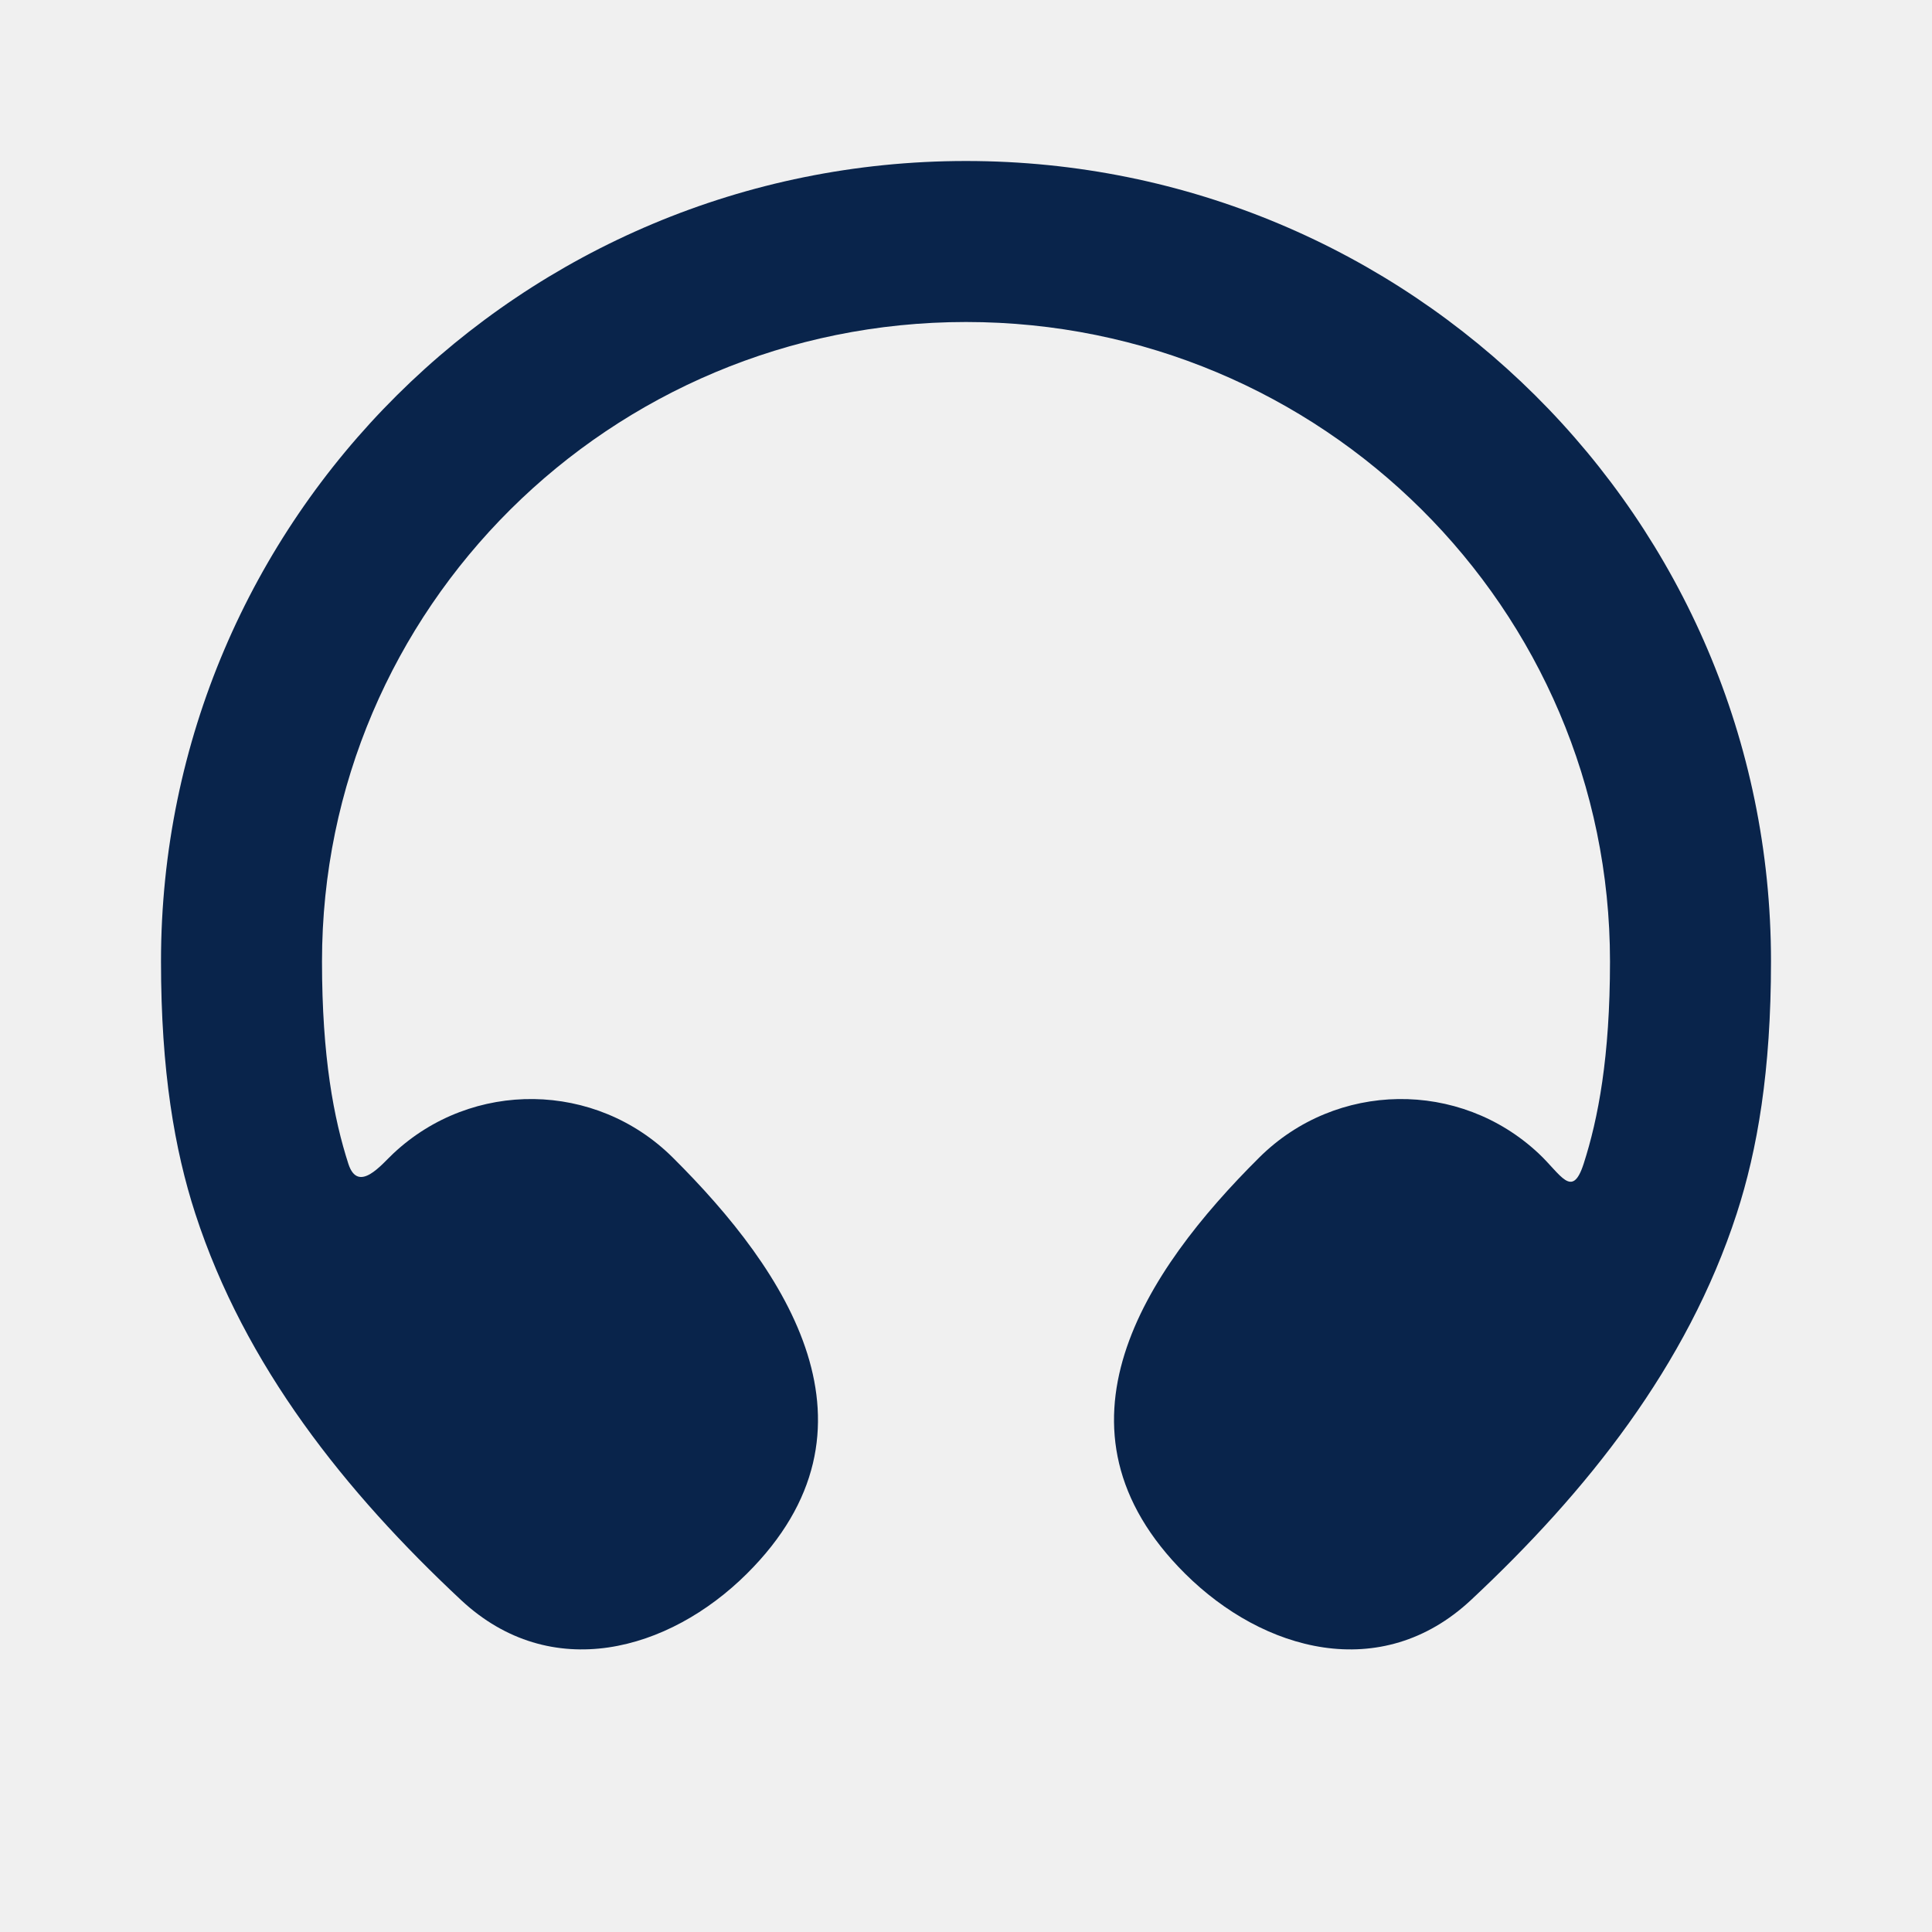
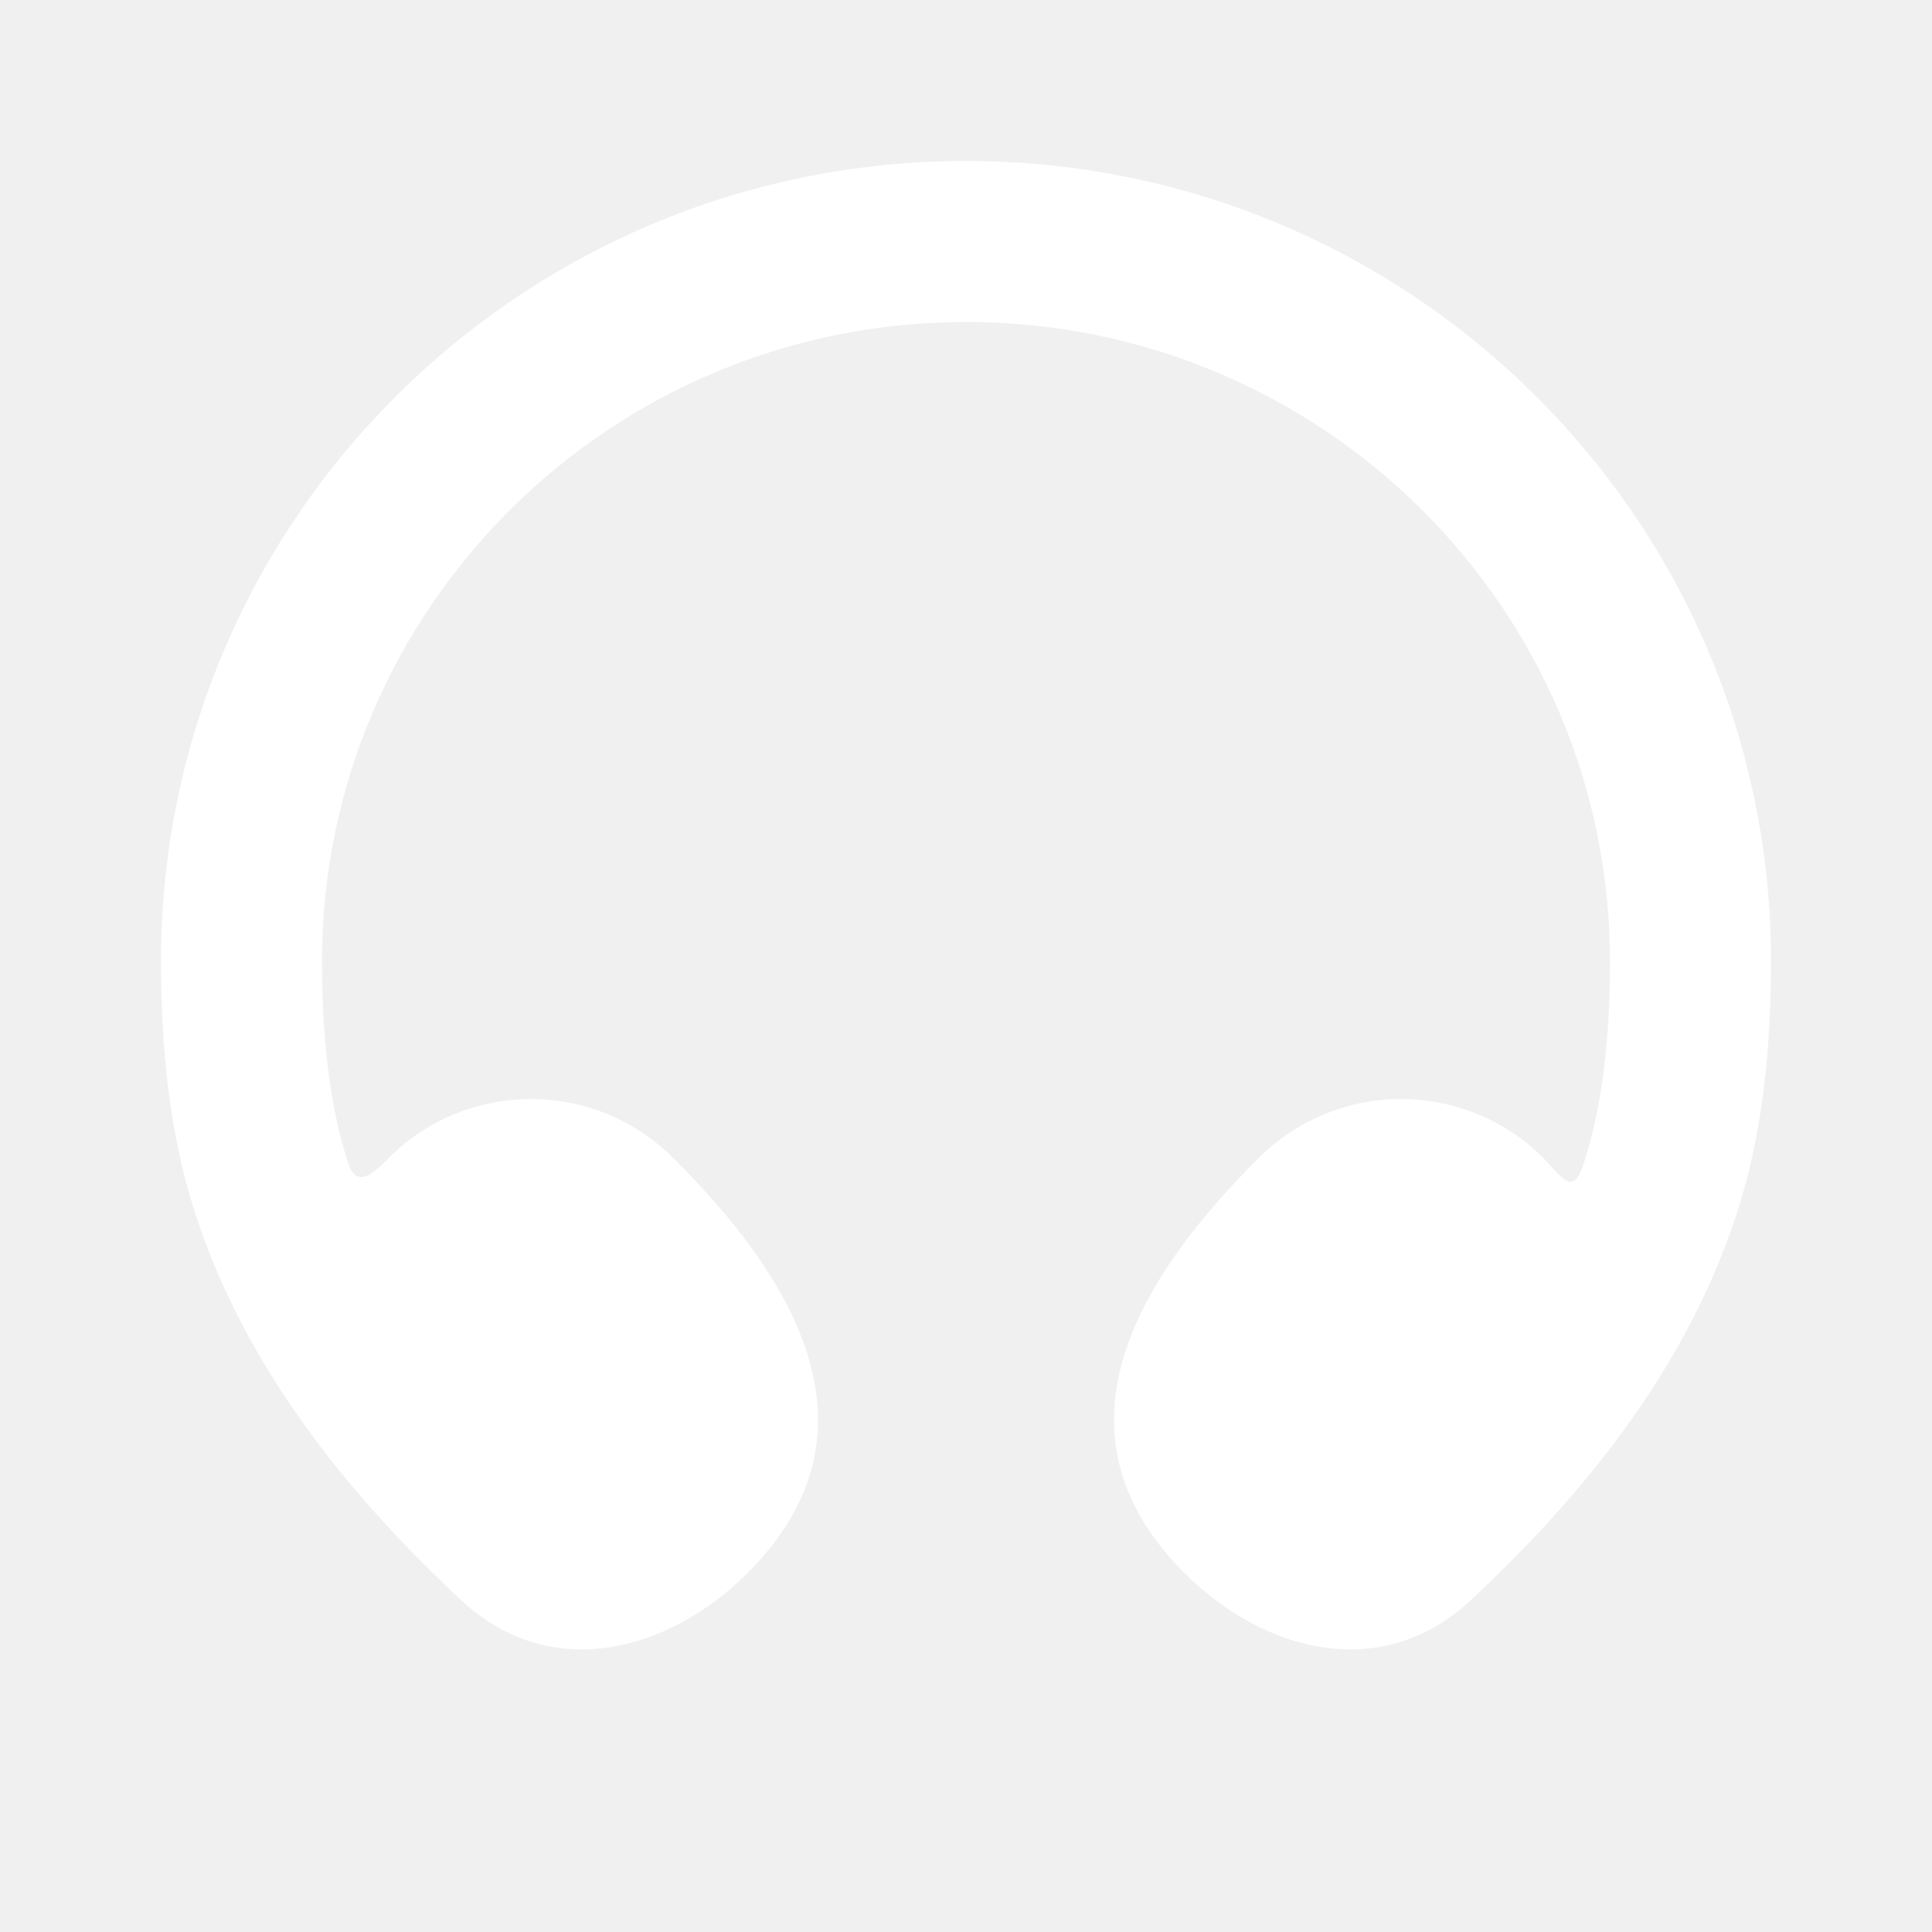
<svg xmlns="http://www.w3.org/2000/svg" width="800px" height="800px" viewBox="0 0 24 24" version="1.1">
  <g id="页面-1" stroke="none" stroke-width="1" fill="none" fill-rule="evenodd">
    <g id="Media" transform="translate(-1440, -48)" fill-rule="nonzero">
      <g id="headphone_fill" transform="translate(1440, 48)">
        <path d="M24,0 L24,24 L0,24 L0,0 L24,0 Z M12.593,23.258 L12.582,23.26 L12.511,23.295 L12.492,23.299 L12.492,23.299 L12.477,23.295 L12.406,23.26 C12.396,23.256 12.387,23.259 12.382,23.265 L12.378,23.276 L12.361,23.703 L12.366,23.723 L12.377,23.736 L12.48,23.81 L12.495,23.814 L12.495,23.814 L12.507,23.81 L12.611,23.736 L12.623,23.72 L12.623,23.72 L12.627,23.703 L12.61,23.276 C12.608,23.266 12.601,23.259 12.593,23.258 L12.593,23.258 Z M12.858,23.145 L12.845,23.147 L12.66,23.24 L12.65,23.25 L12.65,23.25 L12.647,23.261 L12.665,23.691 L12.67,23.703 L12.67,23.703 L12.678,23.71 L12.879,23.803 C12.891,23.807 12.902,23.803 12.908,23.795 L12.912,23.781 L12.878,23.167 C12.875,23.155 12.867,23.147 12.858,23.145 L12.858,23.145 Z M12.143,23.147 C12.133,23.142 12.122,23.145 12.116,23.153 L12.11,23.167 L12.076,23.781 C12.075,23.793 12.083,23.802 12.093,23.805 L12.108,23.803 L12.309,23.71 L12.319,23.702 L12.319,23.702 L12.323,23.691 L12.34,23.261 L12.337,23.249 L12.337,23.249 L12.328,23.24 L12.143,23.147 Z" id="MingCute" fill-rule="nonzero">

</path>
-         <path d="M20,11.943 C20,7.562 16.424,4 12,4 C7.576,4 4,7.562 4,11.943 C4,13.132 4.147,13.898 4.328,14.459 C4.45,14.831 4.741,14.464 4.885,14.33 C5.867,13.408 7.402,13.43 8.357,14.379 C9.778,15.791 11.089,17.749 9.278,19.549 C8.306,20.515 6.842,20.917 5.728,19.877 C4.29,18.533 3.041,16.969 2.426,15.076 C2.169,14.284 2,13.305 2,11.943 C2,6.445 6.483,2 12,2 C17.517,2 22,6.445 22,11.943 C22,13.305 21.831,14.284 21.574,15.076 C20.959,16.969 19.71,18.533 18.272,19.877 C17.158,20.917 15.694,20.515 14.722,19.549 C12.911,17.749 14.222,15.791 15.643,14.379 C16.598,13.43 18.133,13.408 19.115,14.33 C19.392,14.59 19.529,14.899 19.672,14.459 C19.853,13.898 20,13.132 20,11.943 Z" id="路径" fill="#09244B">
+         <path d="M20,11.943 C20,7.562 16.424,4 12,4 C7.576,4 4,7.562 4,11.943 C4,13.132 4.147,13.898 4.328,14.459 C4.45,14.831 4.741,14.464 4.885,14.33 C5.867,13.408 7.402,13.43 8.357,14.379 C9.778,15.791 11.089,17.749 9.278,19.549 C8.306,20.515 6.842,20.917 5.728,19.877 C4.29,18.533 3.041,16.969 2.426,15.076 C2.169,14.284 2,13.305 2,11.943 C2,6.445 6.483,2 12,2 C17.517,2 22,6.445 22,11.943 C22,13.305 21.831,14.284 21.574,15.076 C20.959,16.969 19.71,18.533 18.272,19.877 C17.158,20.917 15.694,20.515 14.722,19.549 C12.911,17.749 14.222,15.791 15.643,14.379 C16.598,13.43 18.133,13.408 19.115,14.33 C19.392,14.59 19.529,14.899 19.672,14.459 C19.853,13.898 20,13.132 20,11.943 Z" id="路径" fill="#FFFFFF">

</path>
      </g>
    </g>
  </g>
</svg>
